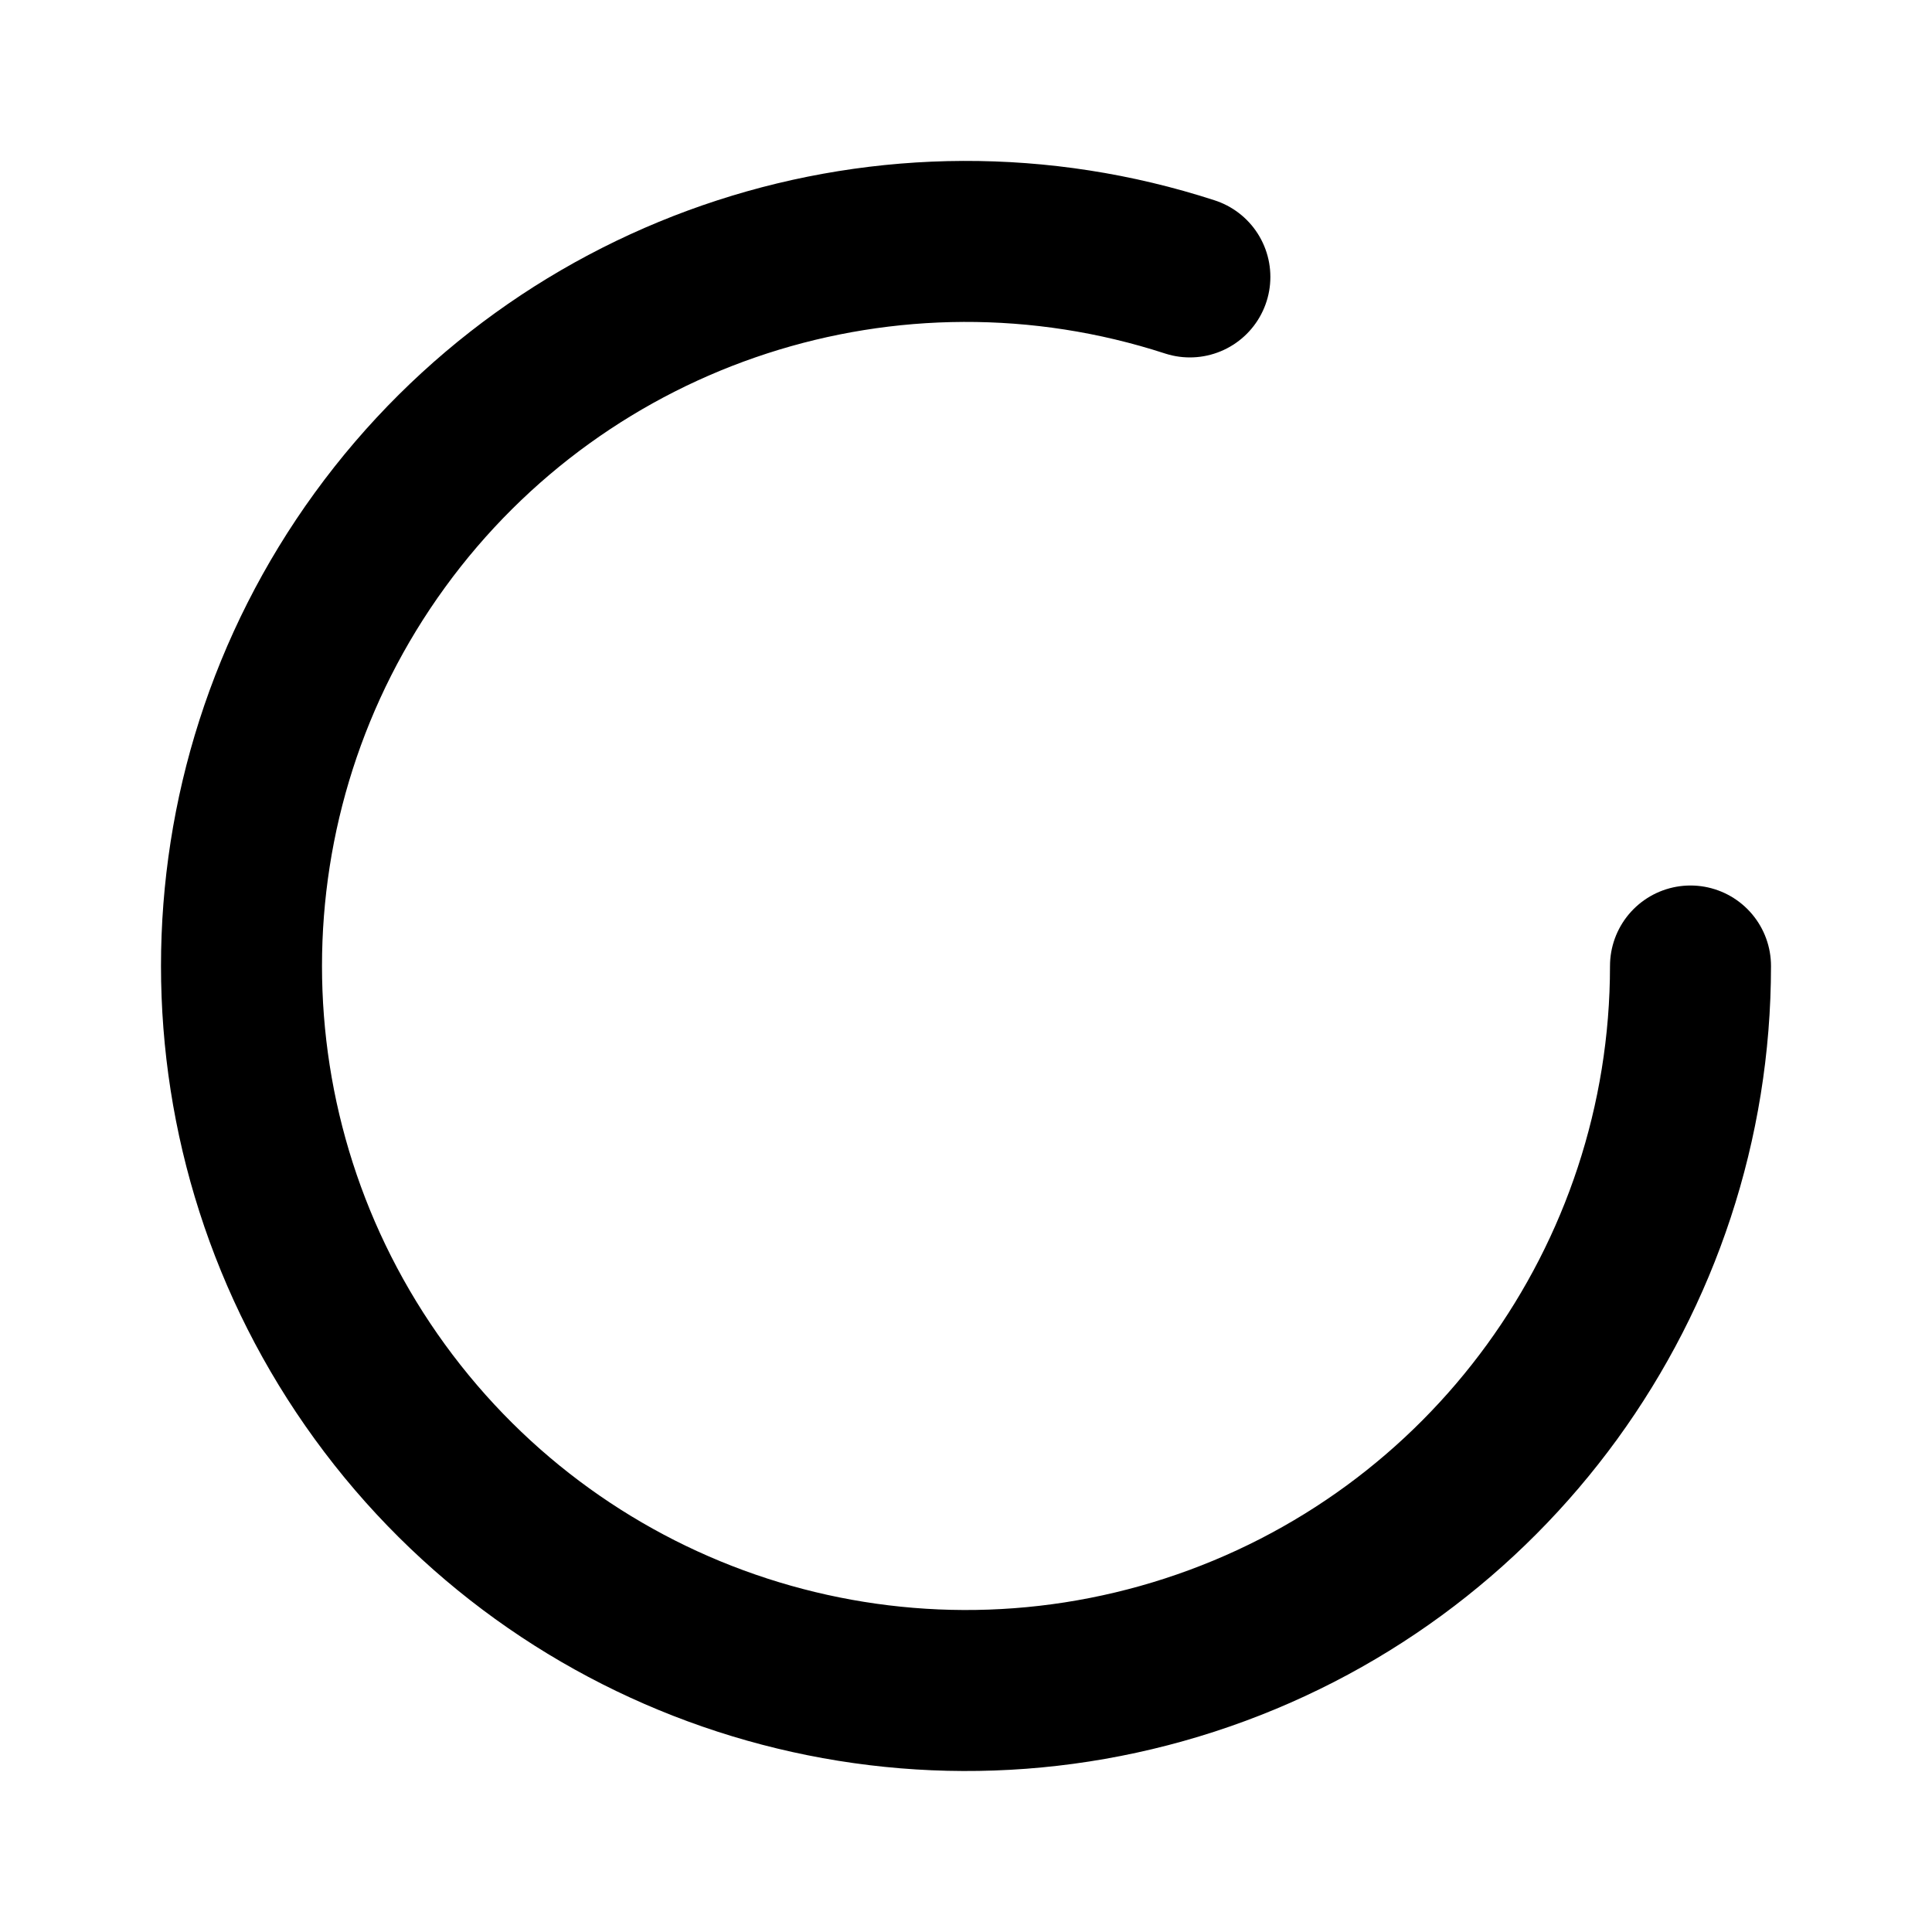
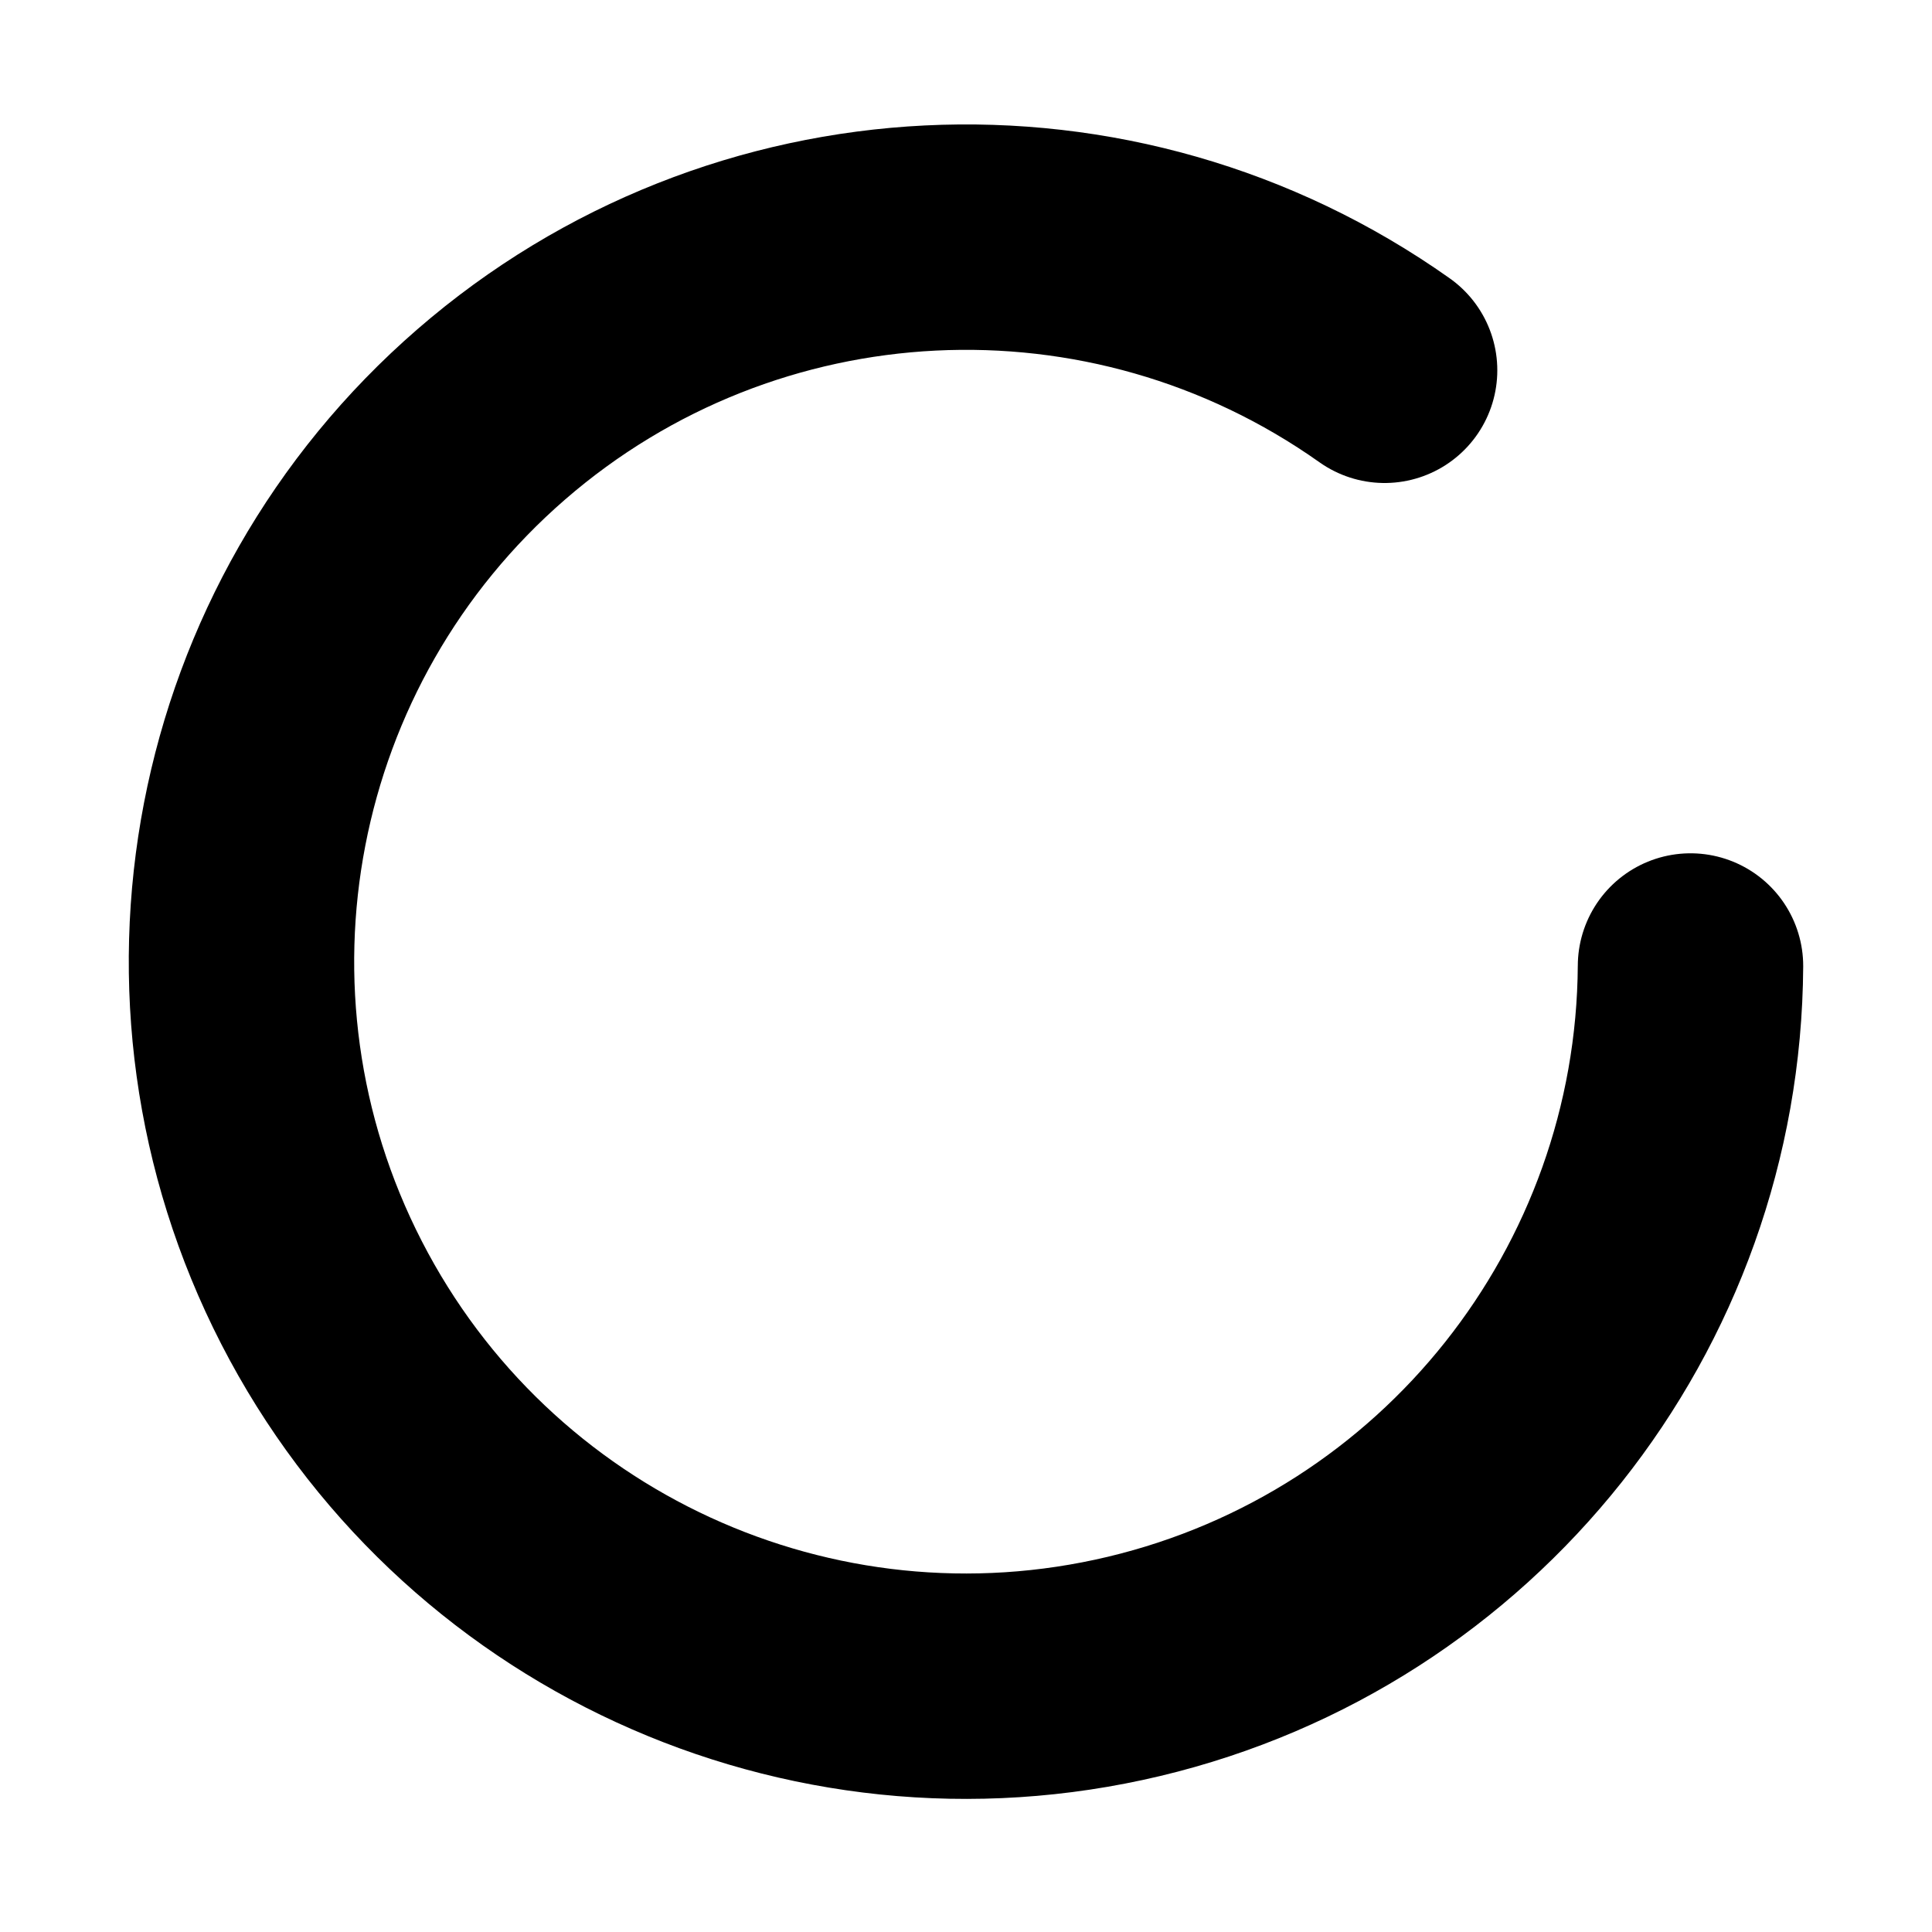
- <svg xmlns="http://www.w3.org/2000/svg" width="24" height="24" viewBox="0 0 24 24" fill="none" stroke="currentColor" stroke-width="2" stroke-linecap="round" stroke-linejoin="round">
-   <path d="M21 12a9 9 0 1 1-6.219-8.56" />
+ <svg xmlns="http://www.w3.org/2000/svg" width="24" height="24" viewBox="0 0 24 24" fill="none" stroke="currentColor" stroke-width="2.8" stroke-linecap="round" stroke-linejoin="round">
+   <path d="M21 12a9 9 0 1 1-3.8-7.4" />
</svg>
